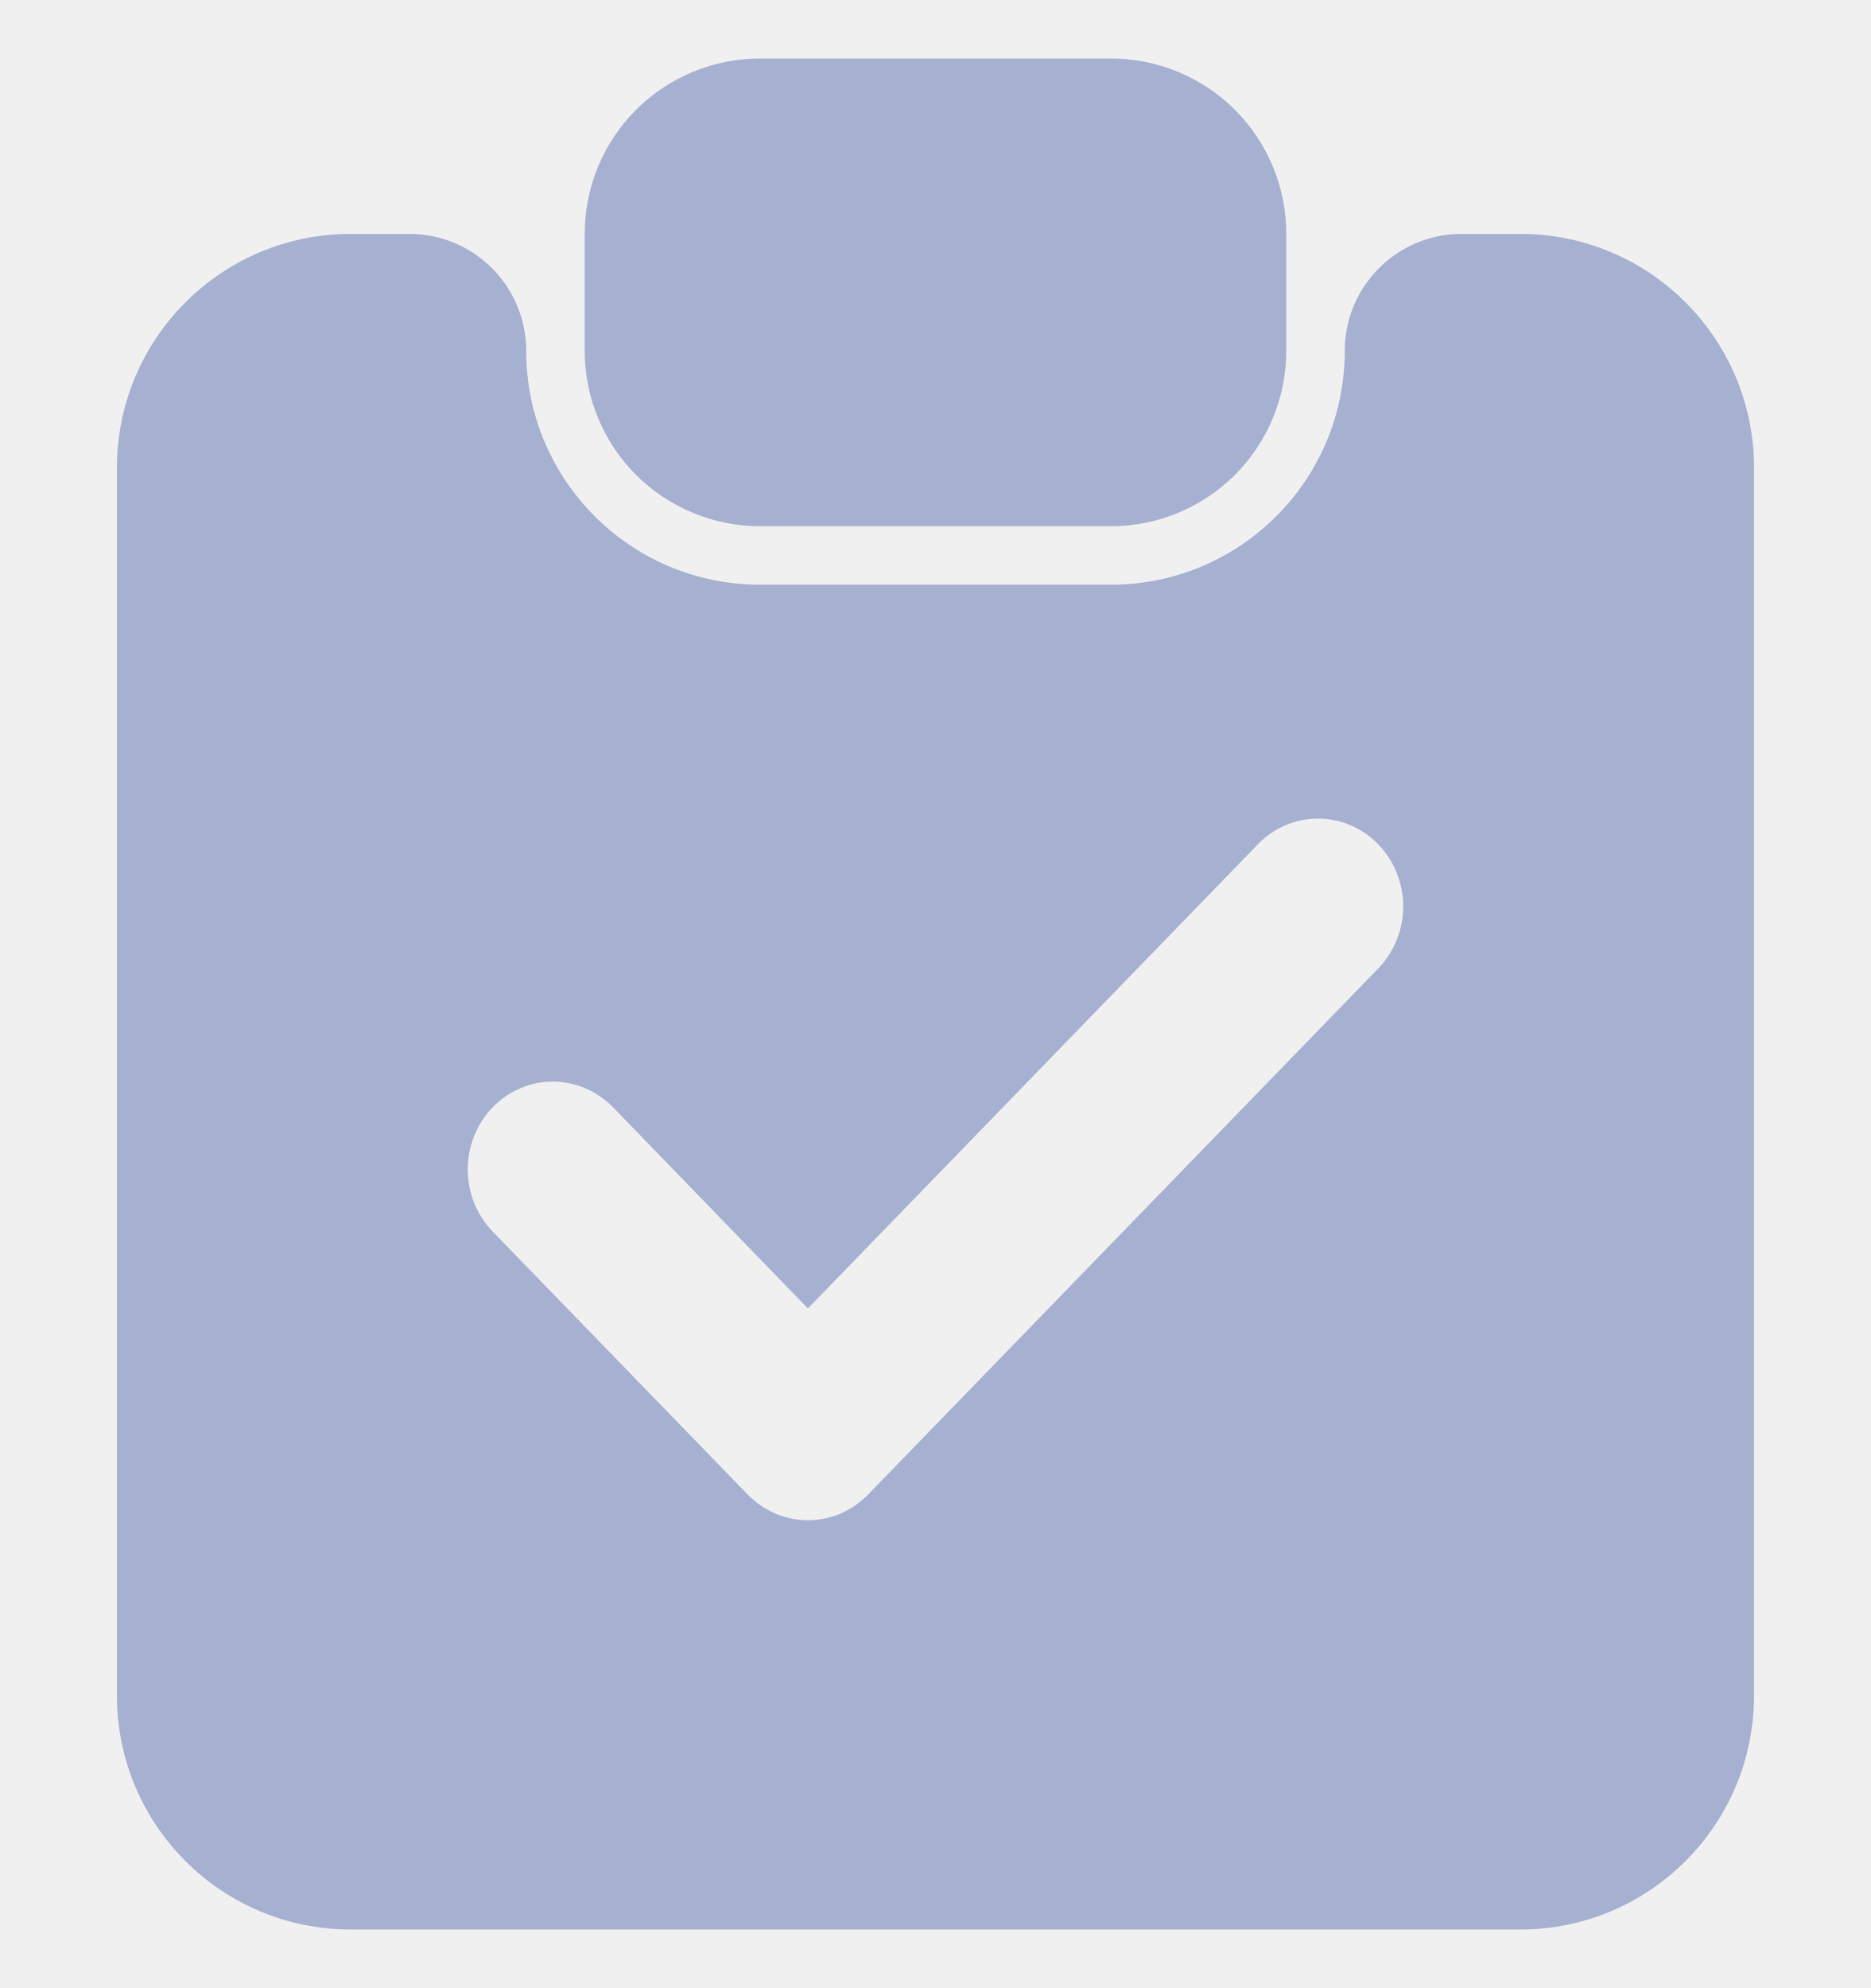
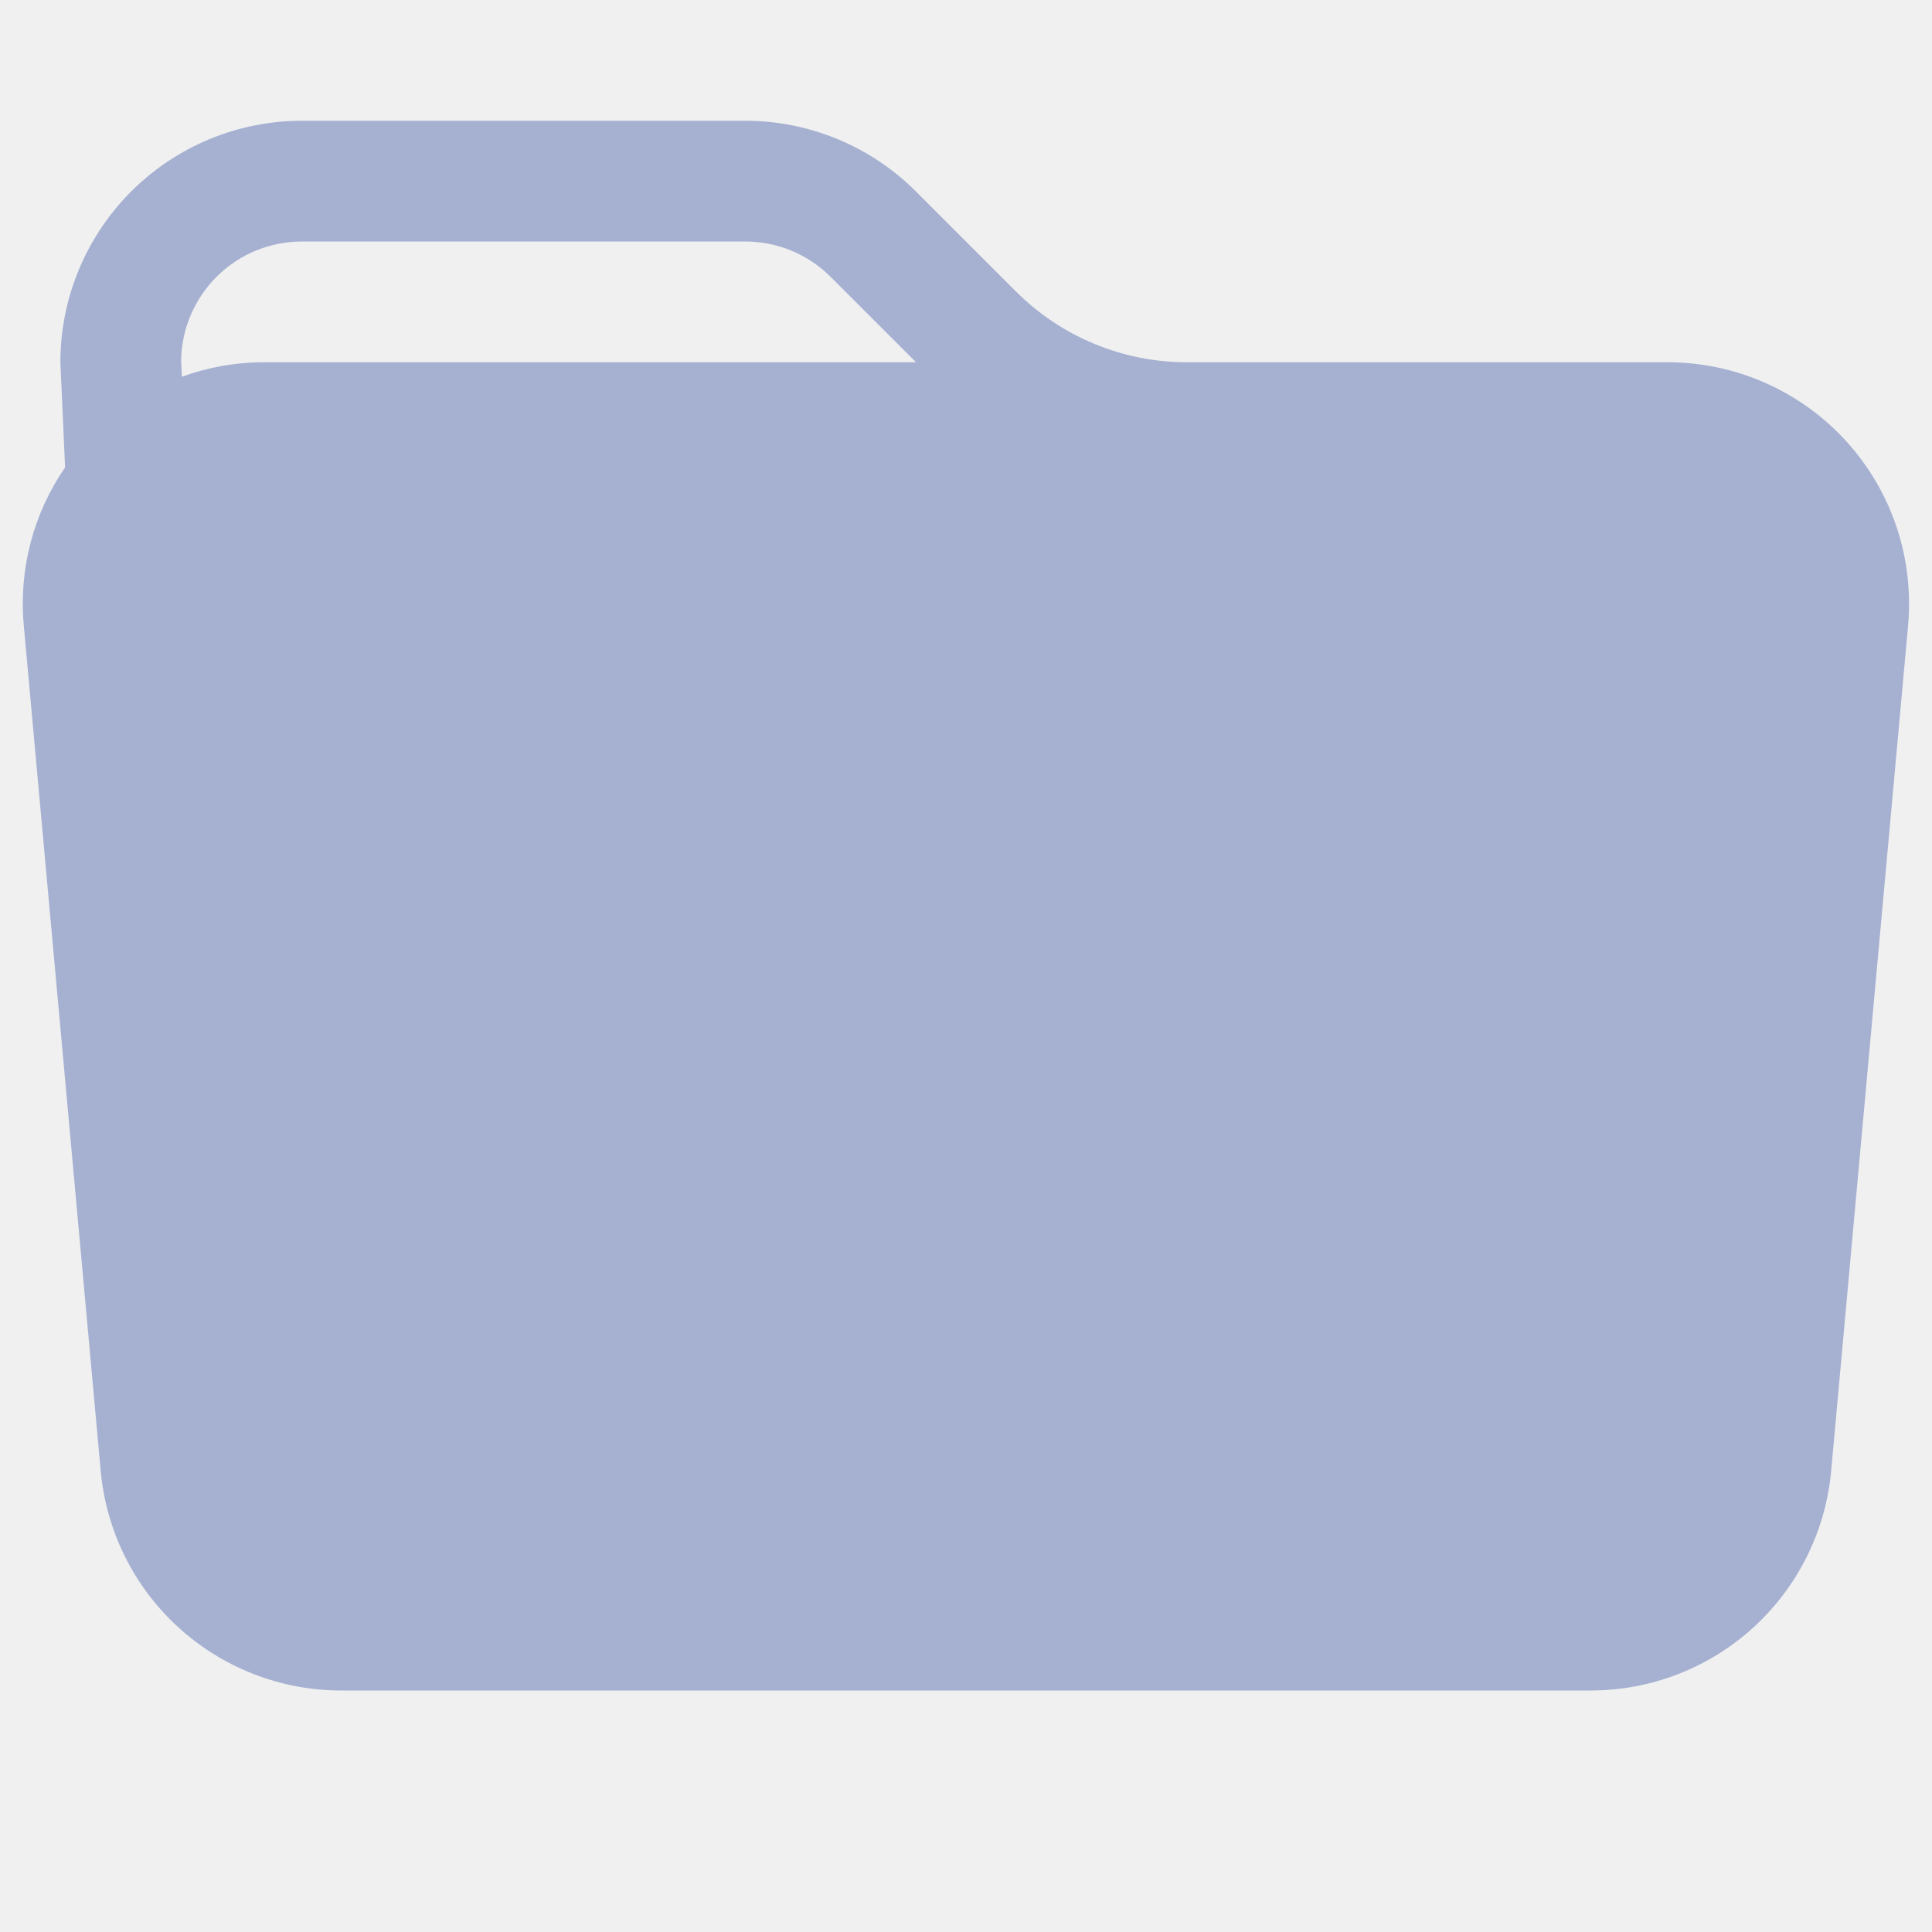
- <svg xmlns="http://www.w3.org/2000/svg" width="16" height="17" viewBox="0 0 16 17" fill="none">
-   <g clip-path="url(#clip0_1767_2621)">
-     <path d="M6.5 0.5C6.102 0.5 5.721 0.658 5.439 0.939C5.158 1.221 5 1.602 5 2V3C5 3.398 5.158 3.779 5.439 4.061C5.721 4.342 6.102 4.5 6.5 4.5H9.5C9.898 4.5 10.279 4.342 10.561 4.061C10.842 3.779 11 3.398 11 3V2C11 1.602 10.842 1.221 10.561 0.939C10.279 0.658 9.898 0.5 9.5 0.5H6.5Z" fill="#A6B1D2" />
-     <path fill-rule="evenodd" clip-rule="evenodd" d="M3 2C1.895 2 1 2.895 1 4V14.5C1 15.605 1.895 16.5 3 16.5H13C14.105 16.5 15 15.605 15 14.5V4C15 2.895 14.105 2 13 2H12.5C11.948 2 11.5 2.448 11.5 3C11.5 4.105 10.605 5 9.5 5H6.5C5.395 5 4.5 4.105 4.5 3C4.5 2.448 4.052 2 3.5 2H3ZM11.944 7.464C11.908 7.373 11.854 7.29 11.786 7.22C11.719 7.15 11.639 7.095 11.55 7.057C11.462 7.019 11.367 7 11.272 7C11.176 7 11.081 7.019 10.993 7.057C10.905 7.095 10.824 7.15 10.757 7.22L6.909 11.189L5.243 9.469C5.175 9.4 5.095 9.344 5.007 9.307C4.918 9.269 4.824 9.249 4.728 9.249C4.535 9.249 4.35 9.328 4.213 9.469C4.146 9.539 4.092 9.622 4.055 9.713C4.019 9.804 4 9.901 4 10C4 10.099 4.019 10.196 4.055 10.287C4.092 10.378 4.146 10.461 4.213 10.531L6.394 12.78C6.462 12.85 6.542 12.905 6.631 12.943C6.719 12.98 6.814 13 6.909 13C7.005 13 7.1 12.98 7.188 12.943C7.276 12.905 7.356 12.85 7.424 12.78L11.786 8.282C11.854 8.212 11.908 8.129 11.944 8.038C11.981 7.947 12 7.85 12 7.751C12 7.652 11.981 7.555 11.944 7.464Z" fill="#A6B1D2" />
-   </g>
-   <defs>
-     <clipPath id="clip0_1767_2621">
-       <rect width="16" height="16" fill="white" transform="translate(0 0.5)" />
-     </clipPath>
-   </defs>
+ <svg xmlns="http://www.w3.org/2000/svg" width="16" height="16" viewBox="0 0 16 16" fill="none">
+   <path d="M9.828 3H13.81C14.088 3 14.363 3.058 14.617 3.17C14.871 3.282 15.1 3.446 15.287 3.651C15.474 3.856 15.617 4.098 15.706 4.362C15.794 4.625 15.827 4.904 15.802 5.181L15.165 12.181C15.12 12.678 14.89 13.14 14.522 13.477C14.154 13.813 13.673 14 13.174 14H2.825C2.326 14 1.845 13.813 1.477 13.477C1.108 13.14 0.879 12.678 0.834 12.181L0.197 5.181C0.154 4.718 0.275 4.254 0.539 3.871L0.5 3C0.5 2.47 0.711 1.961 1.086 1.586C1.461 1.211 1.97 1 2.5 1H6.172C6.702 1 7.211 1.211 7.586 1.586L8.414 2.414C8.789 2.789 9.298 3 9.828 3ZM1.506 3.12C1.72 3.042 1.95 3 2.19 3H7.586L6.879 2.293C6.691 2.105 6.437 2 6.172 2H2.5C2.238 2 1.986 2.103 1.8 2.286C1.613 2.47 1.505 2.719 1.5 2.981L1.506 3.12Z" fill="#A6B1D2" />
</svg>
